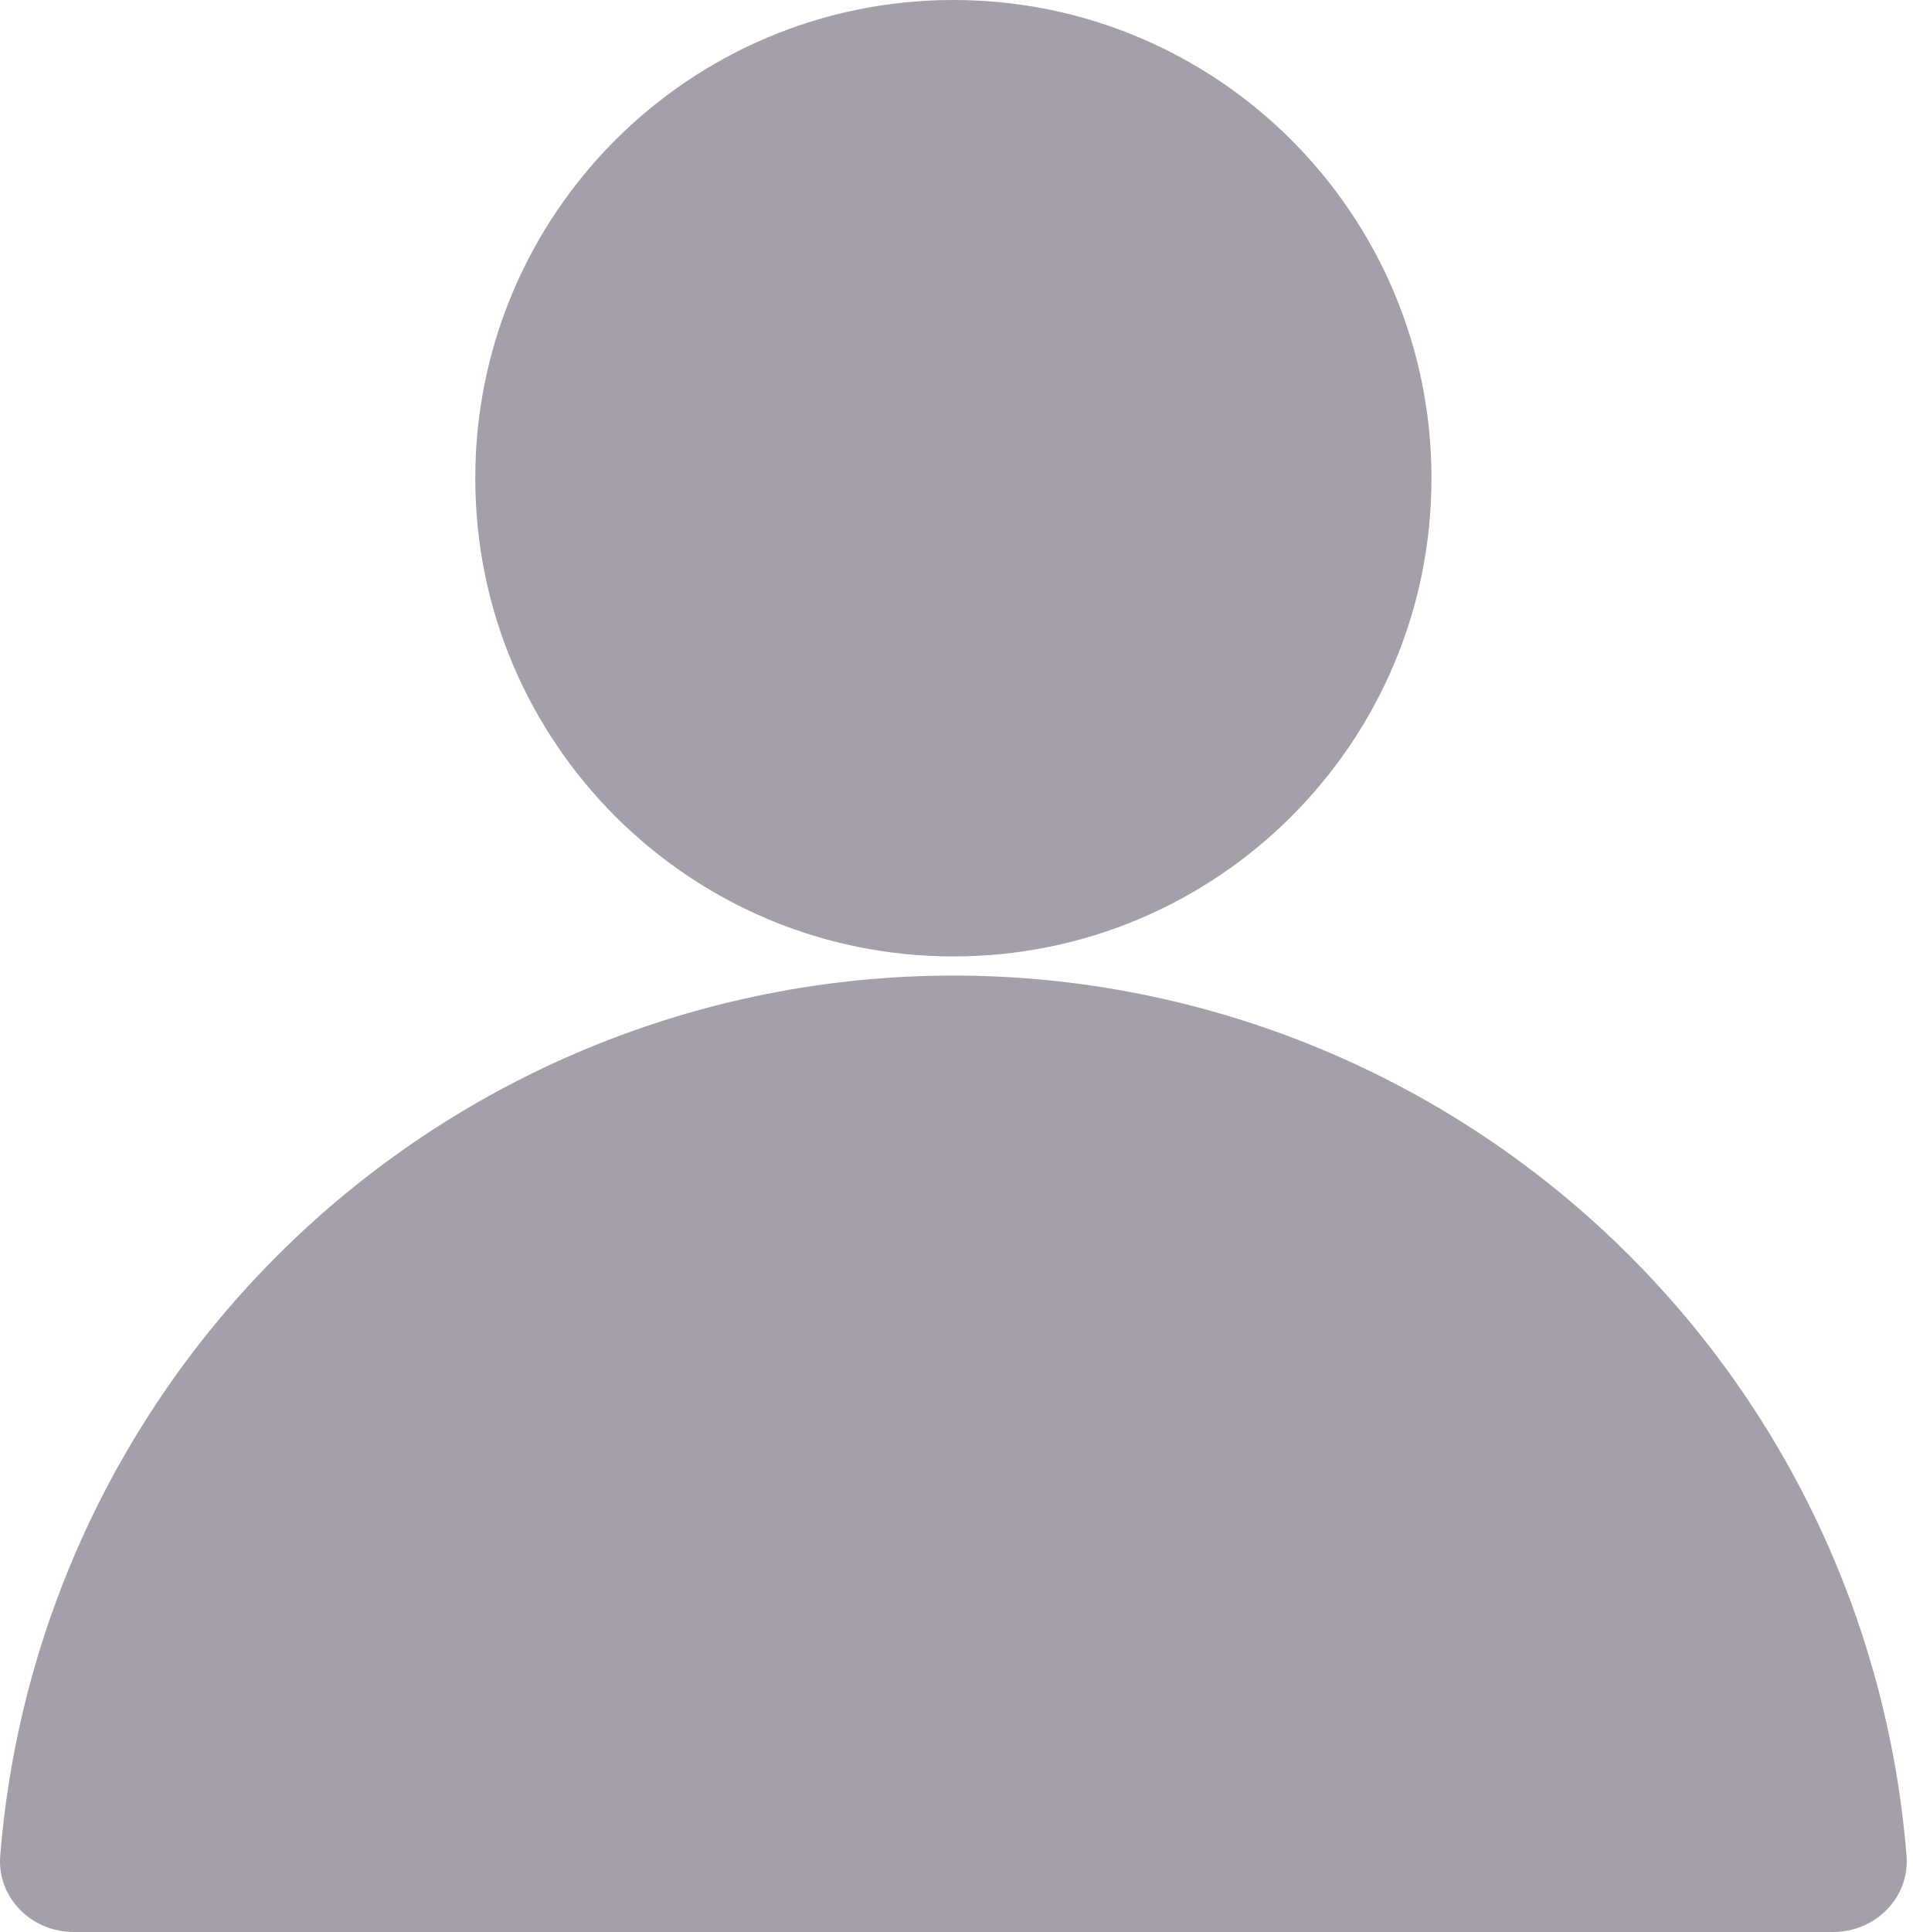
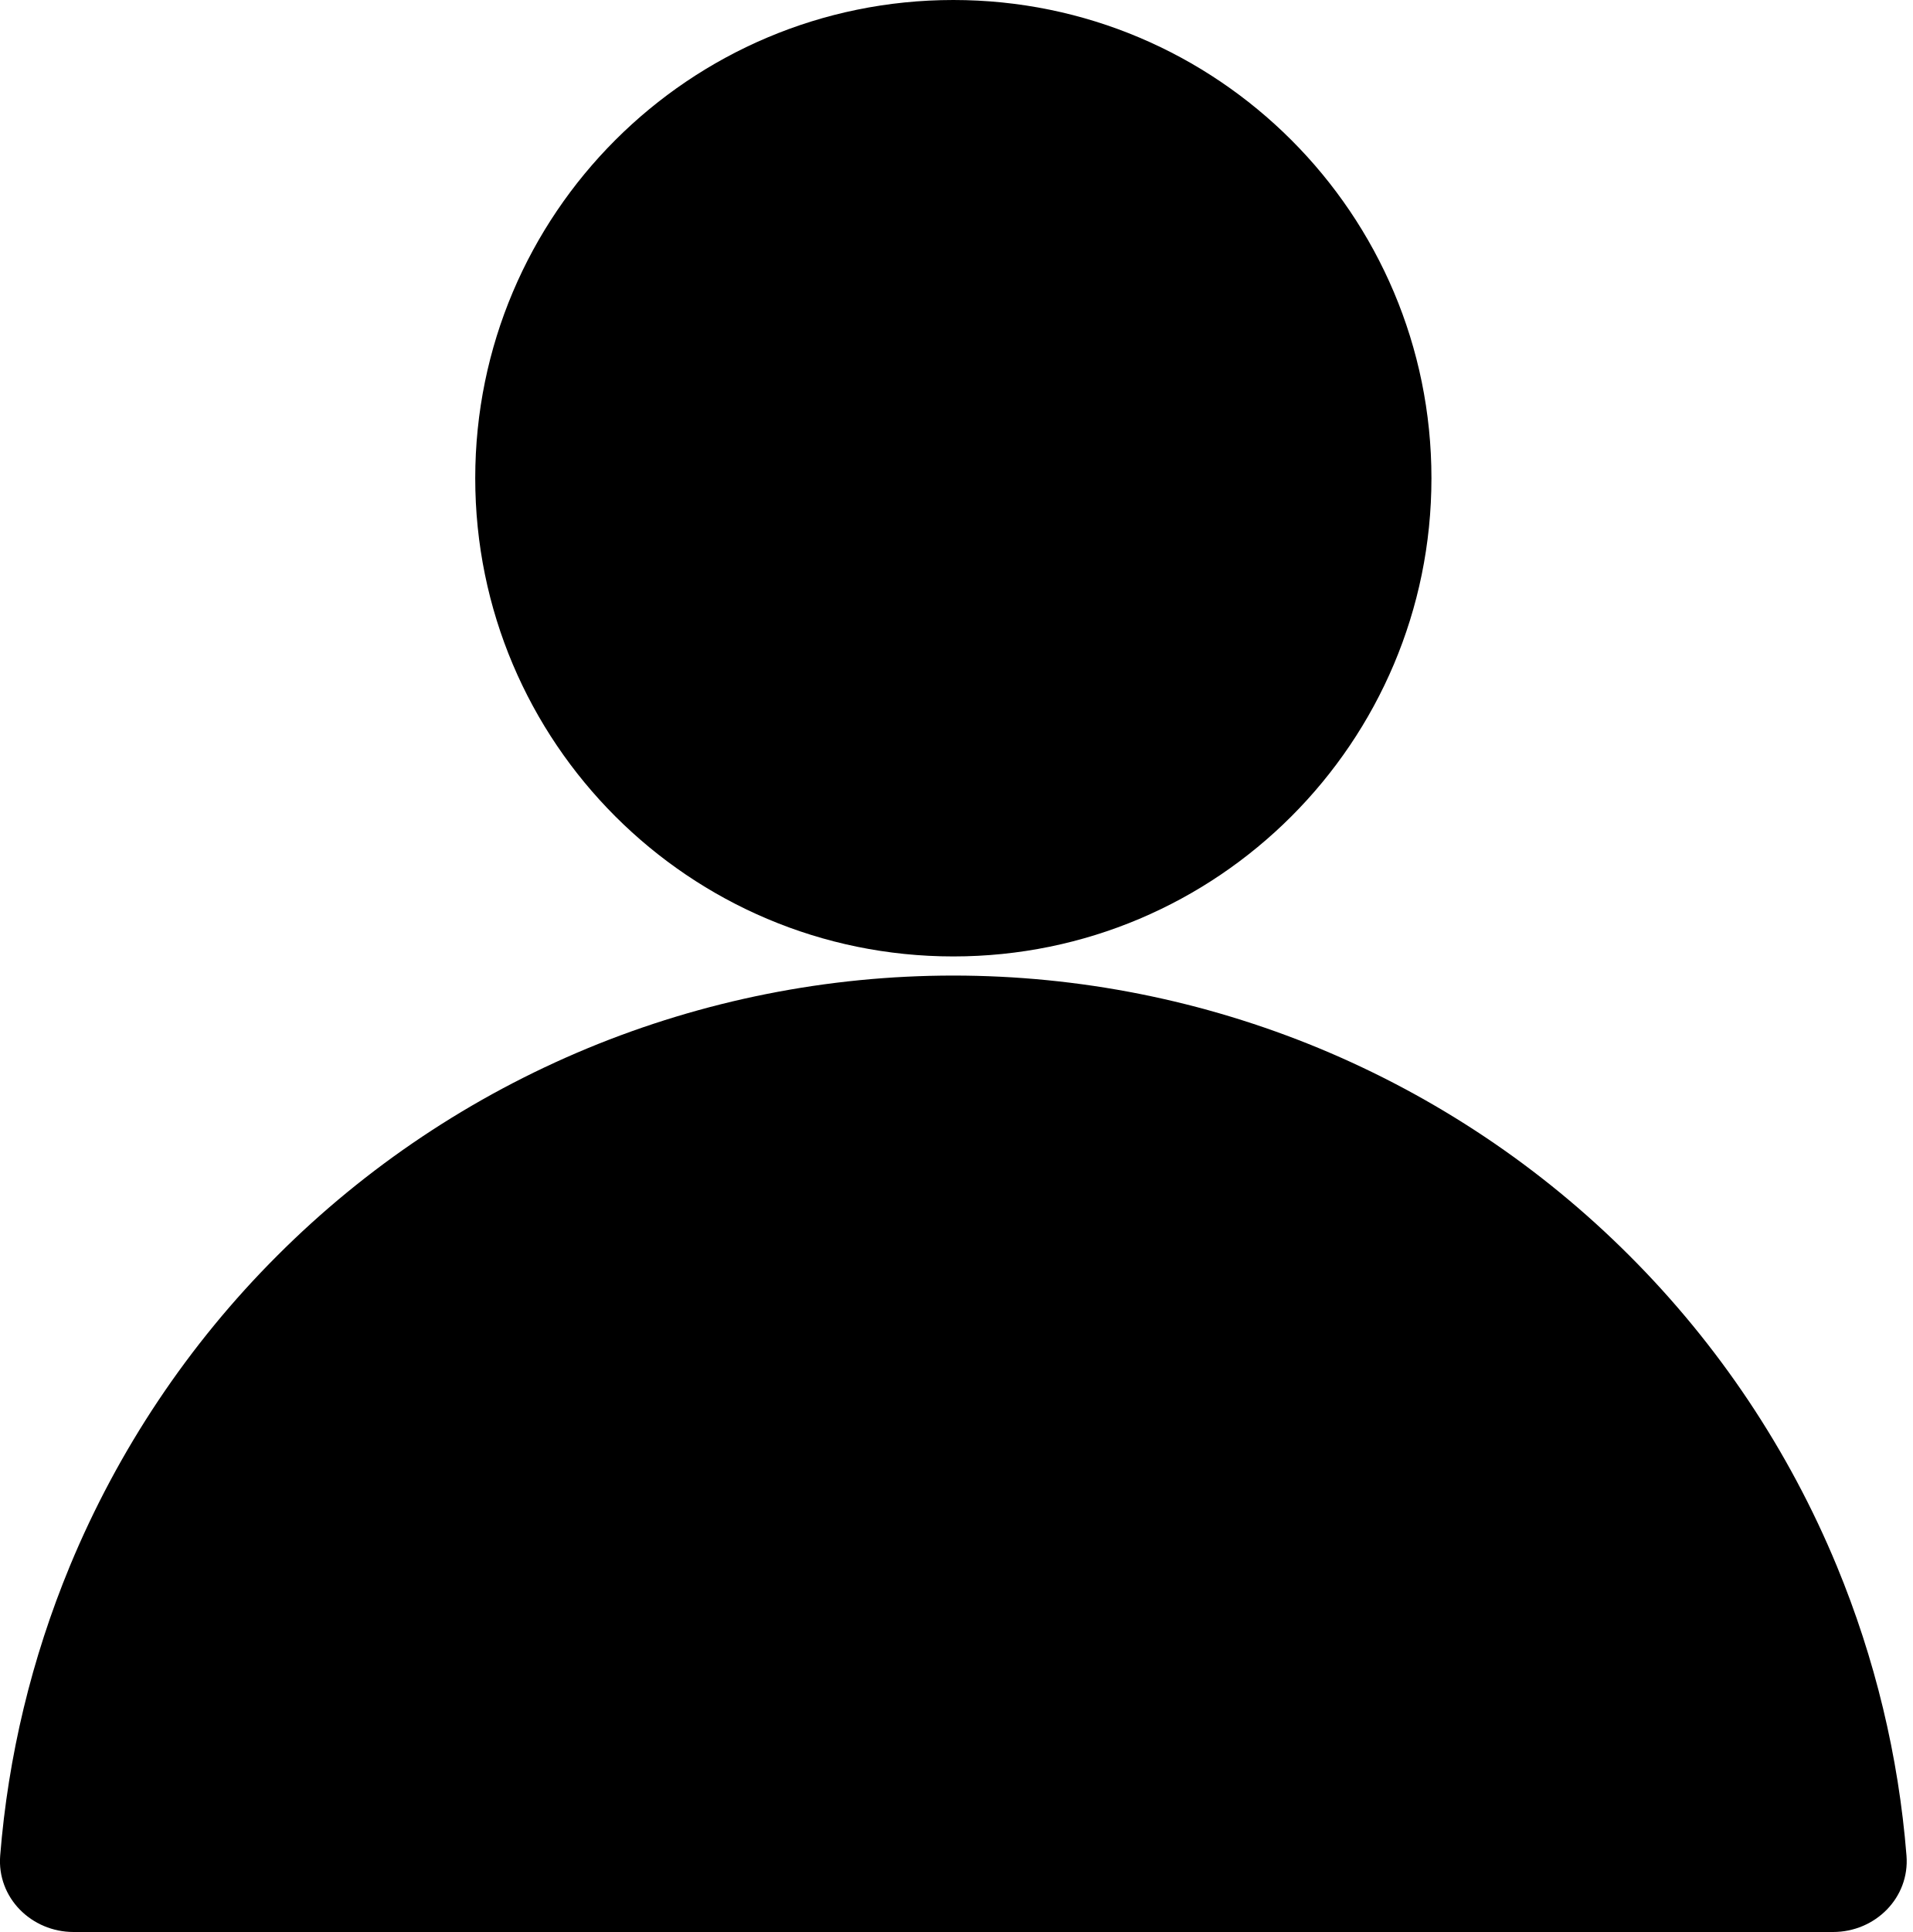
- <svg xmlns="http://www.w3.org/2000/svg" width="200" height="202" viewBox="0 0 200 202" fill="none">
-   <path d="M191.704 202C196.122 202 199.737 198.413 199.384 194.008C198.551 183.614 196.095 173.396 192.092 163.732C187.067 151.599 179.701 140.575 170.415 131.289C161.129 122.003 150.105 114.638 137.972 109.612C125.84 104.587 112.836 102 99.704 102C86.572 102 73.568 104.587 61.436 109.612C49.303 114.638 38.279 122.003 28.993 131.289C19.707 140.575 12.341 151.599 7.316 163.732C3.313 173.396 0.857 183.614 0.024 194.008C-0.329 198.413 3.286 202 7.704 202L191.704 202Z" fill="#a49fa8" />
-   <path d="M149.704 50C149.704 77.614 127.318 100 99.704 100C72.09 100 49.704 77.614 49.704 50C49.704 22.386 72.09 0 99.704 0C127.318 0 149.704 22.386 149.704 50Z" fill="#a49fa8" />
+ <svg xmlns="http://www.w3.org/2000/svg" viewBox="0 0 200 202" fill="currentColor" class="text-gray-500 w-10 h-10">
+   <path d="M149.7 50c0 27.61-22.39 50-50 50s-50-22.39-50-50 22.39-50 50-50 50 22.39 50 50z" />
+   <path d="M191.7 202c4.42 0 8.03-3.59 7.68-7.99-.83-10.4-3.29-20.61-7.29-30.28-5.02-12.13-12.39-23.16-21.68-32.44-9.28-9.29-20.31-16.65-32.44-21.68-12.13-5.02-25.14-7.61-38.27-7.61s-26.14 2.59-38.27 7.61c-12.13 5.03-23.16 12.39-32.44 21.68-9.29 9.28-16.65 20.31-21.68 32.44-4 9.67-6.46 19.88-7.29 30.28-.35 4.4 3.26 7.99 7.68 7.99h184z" />
</svg>
